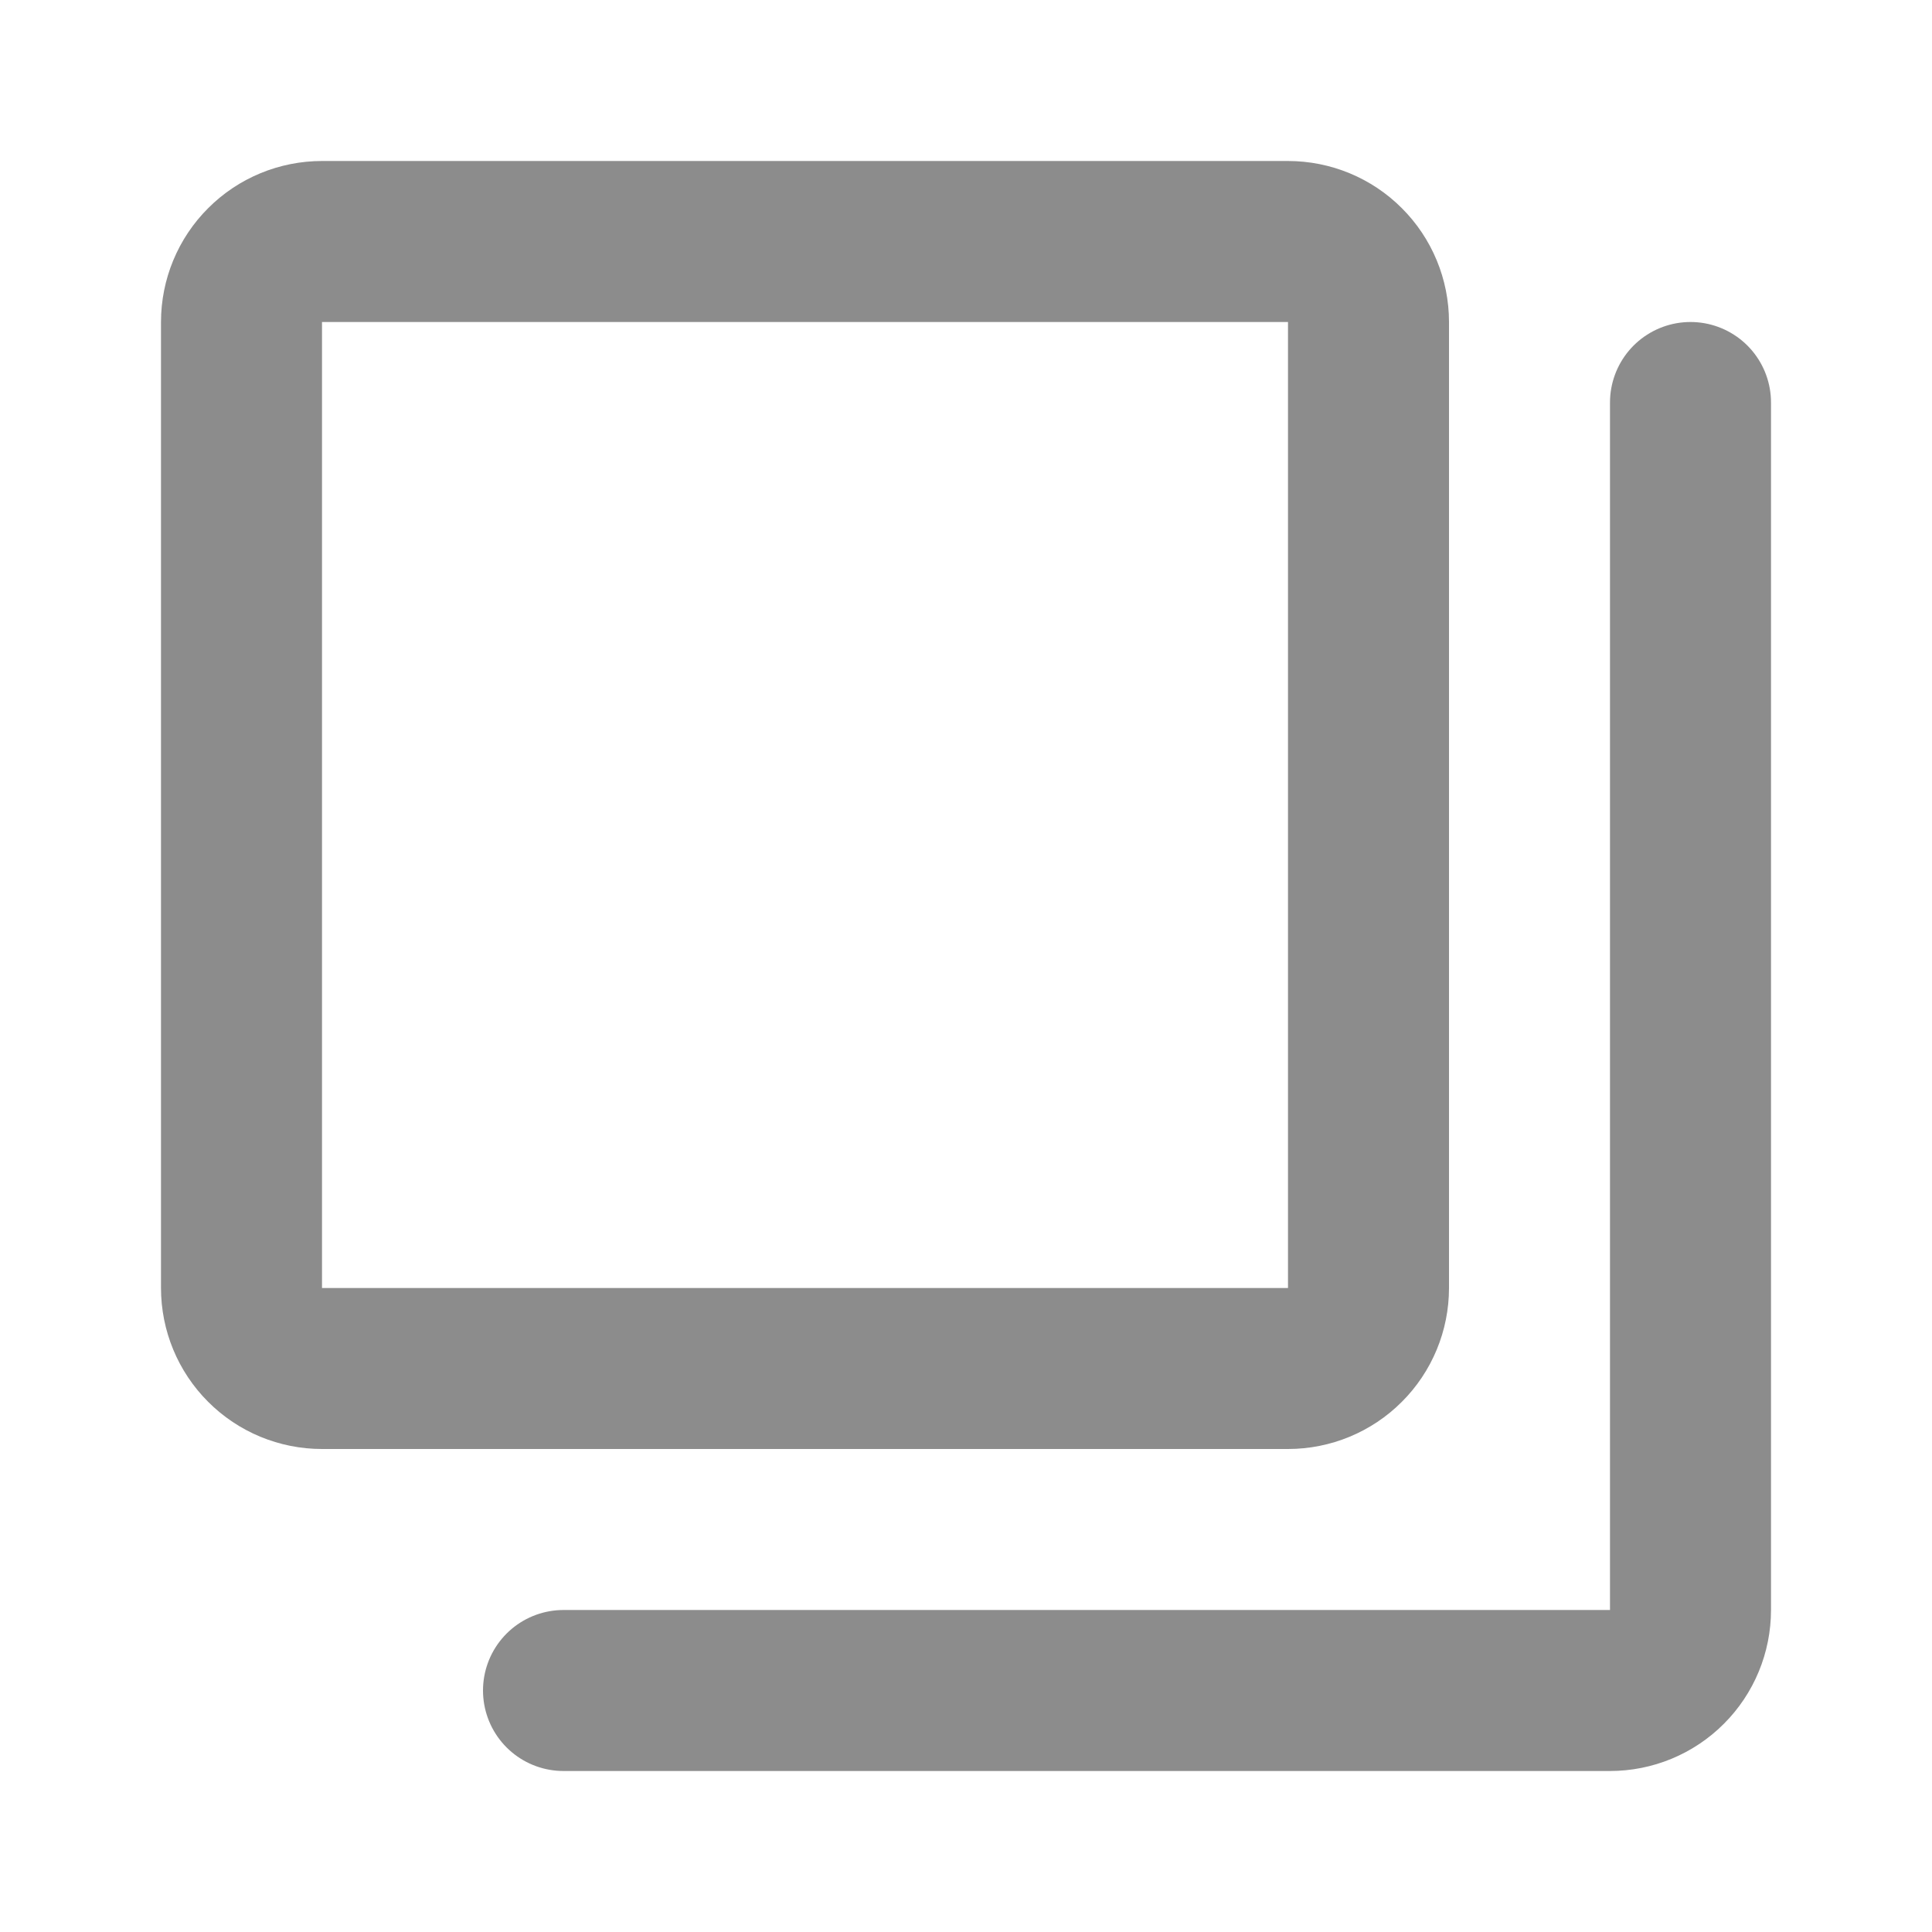
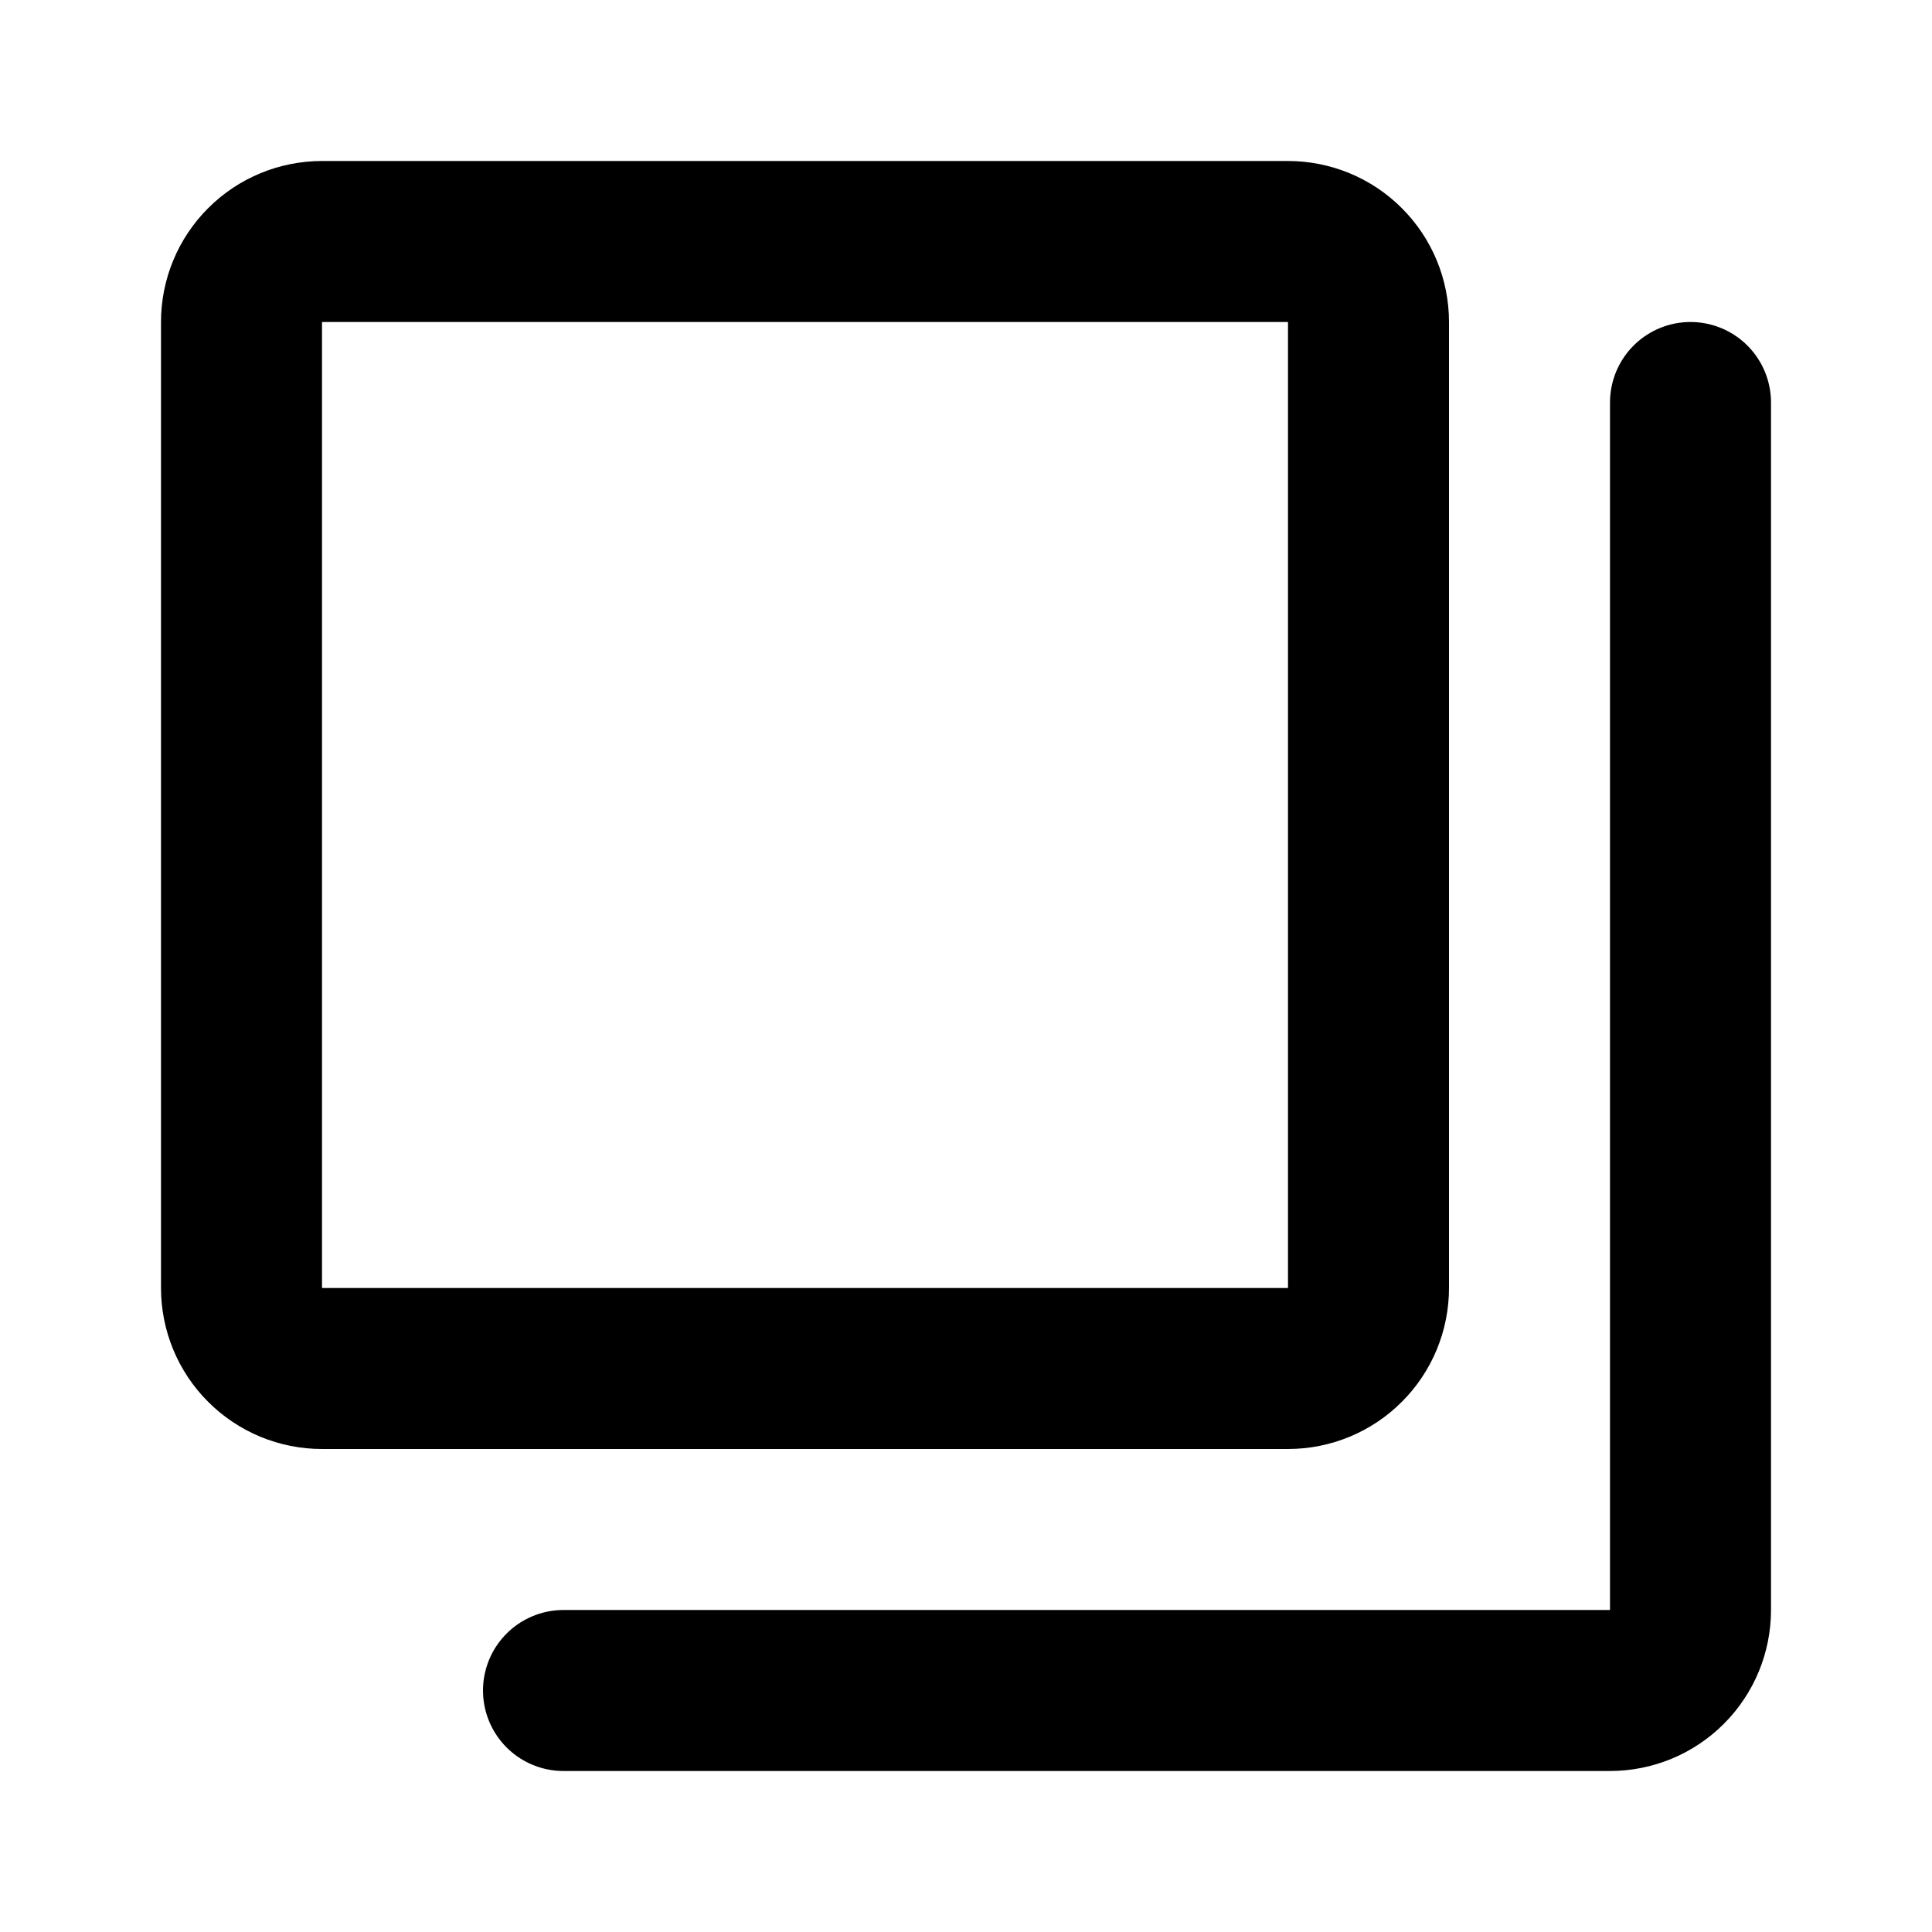
<svg xmlns="http://www.w3.org/2000/svg" width="24" height="24" viewBox="0 0 24 24" fill="none">
-   <path d="M7 21H20C20.265 21 20.52 20.895 20.707 20.707C20.895 20.52 21 20.265 21 20V5" stroke="#8C8C8C" stroke-width="2" stroke-linecap="round" stroke-linejoin="round" />
-   <path d="M16 17H4C3.735 17 3.48 16.895 3.293 16.707C3.105 16.52 3 16.265 3 16V4C3 3.735 3.105 3.48 3.293 3.293C3.48 3.105 3.735 3 4 3H16C16.265 3 16.52 3.105 16.707 3.293C16.895 3.48 17 3.735 17 4V16C17 16.265 16.895 16.52 16.707 16.707C16.52 16.895 16.265 17 16 17Z" stroke="#8C8C8C" stroke-width="2" stroke-linecap="round" stroke-linejoin="round" />
+   <path d="M7 21H20C20.265 21 20.52 20.895 20.707 20.707C20.895 20.52 21 20.265 21 20V5" stroke="currentColor" stroke-width="2" stroke-linecap="round" stroke-linejoin="round" />
+   <path d="M16 17H4C3.735 17 3.48 16.895 3.293 16.707C3.105 16.52 3 16.265 3 16V4C3 3.735 3.105 3.48 3.293 3.293C3.48 3.105 3.735 3 4 3H16C16.265 3 16.52 3.105 16.707 3.293C16.895 3.48 17 3.735 17 4V16C17 16.265 16.895 16.52 16.707 16.707C16.52 16.895 16.265 17 16 17Z" stroke="currentColor" stroke-width="2" stroke-linecap="round" stroke-linejoin="round" />
</svg>
